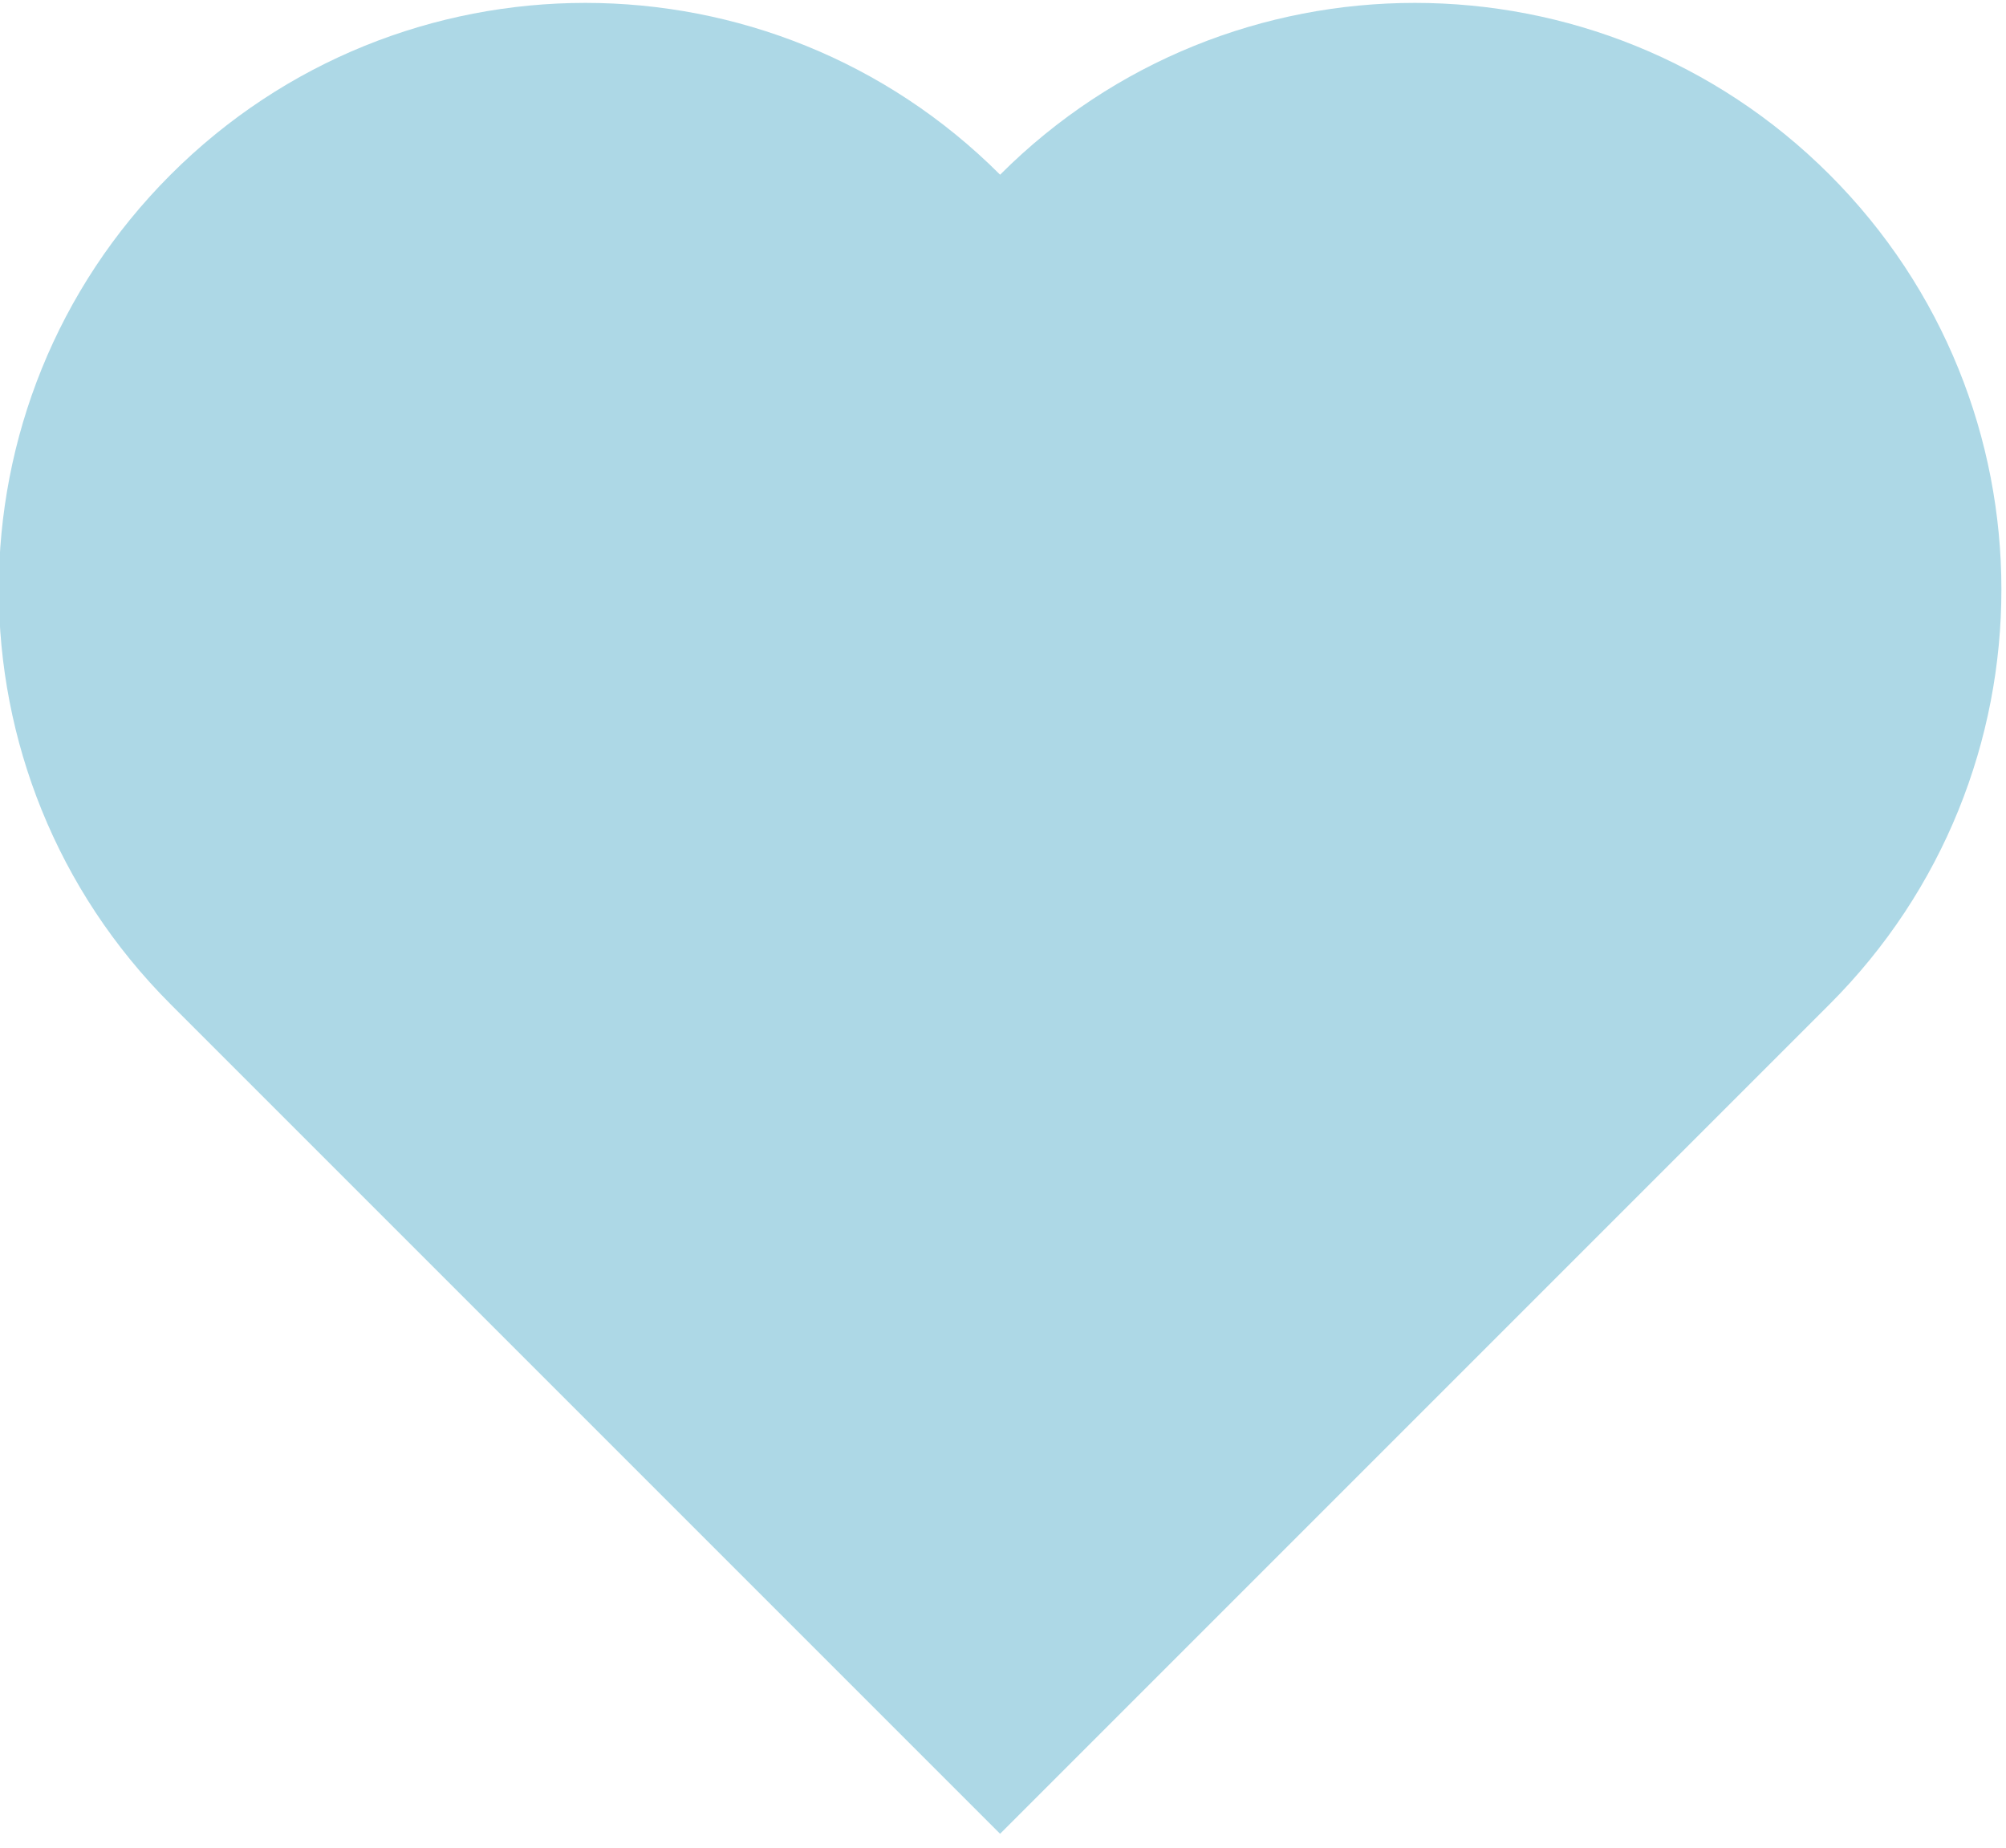
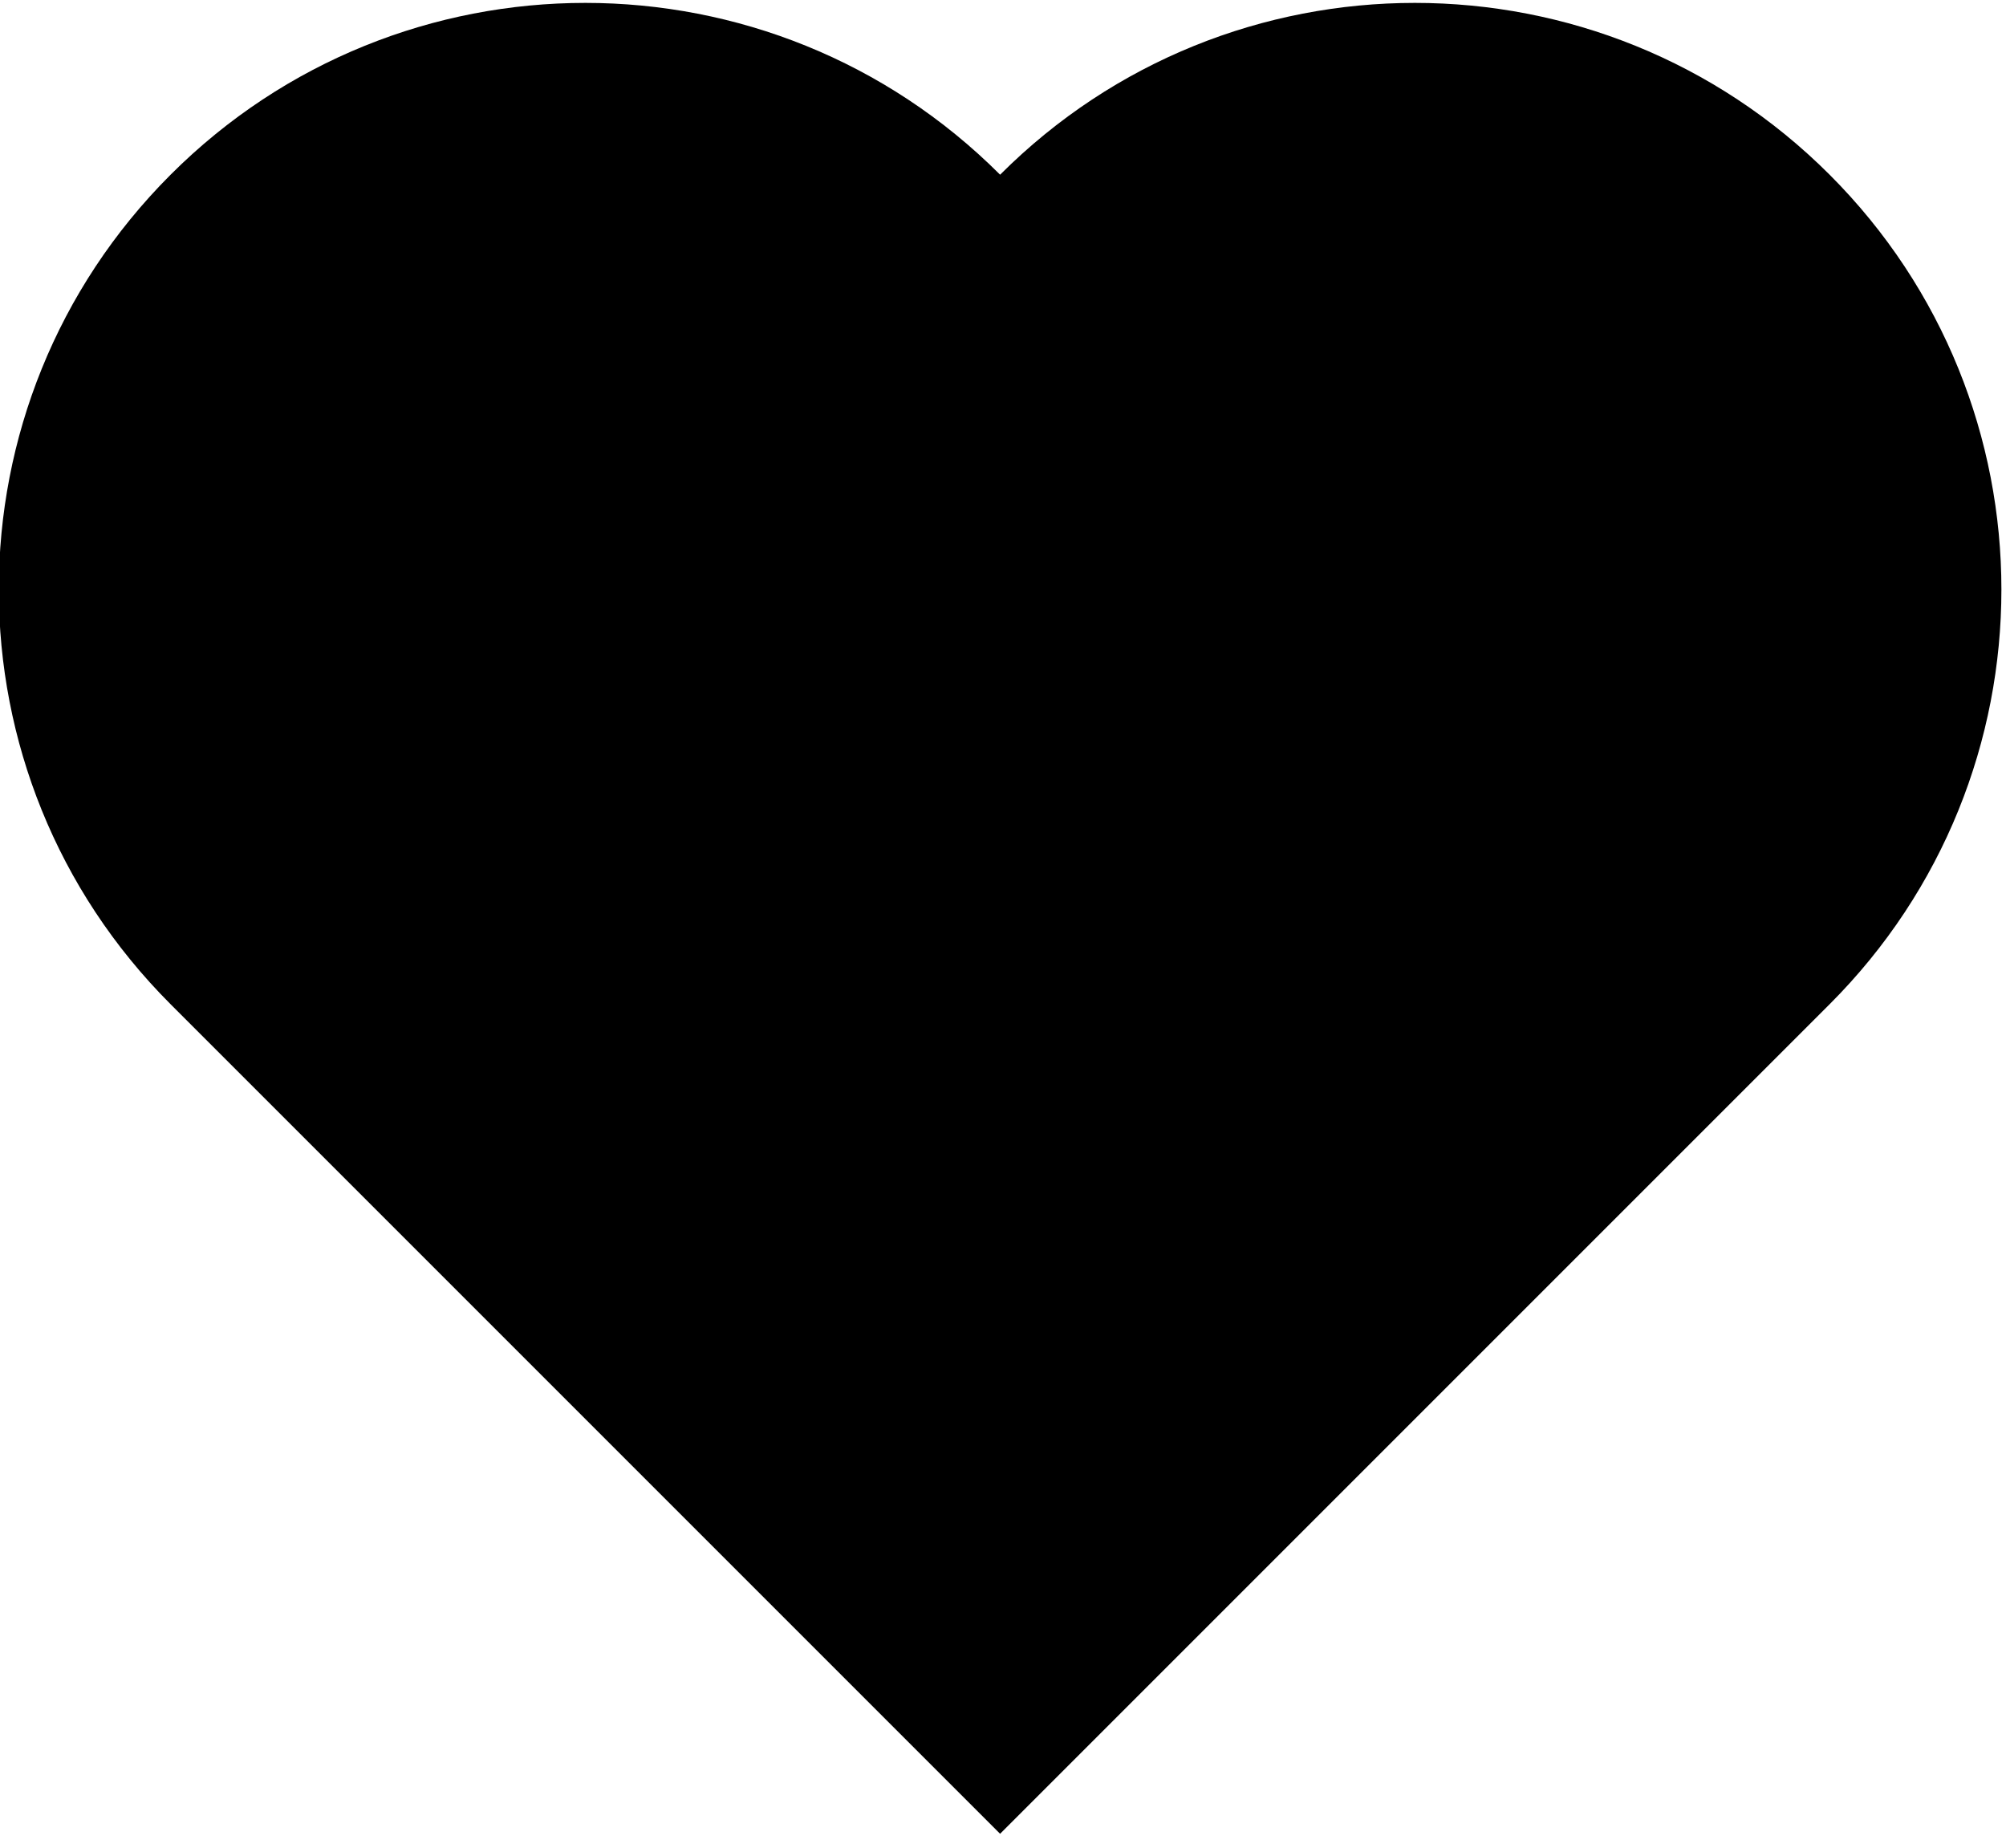
<svg xmlns="http://www.w3.org/2000/svg" xmlns:xlink="http://www.w3.org/1999/xlink" version="1.1" height="315" width="342">
  <defs>
    <style type="text/css">
    .outline { stroke:none; stroke-width:0 }
  </style>
    <g id="heart">
      <path d="M0 200 v-200 h200      a100,100 90 0,1 0,200     a100,100 90 0,1 -200,0     z" />
    </g>
  </defs>
-   <use xlink:href="#heart" class="outline" fill="lightblue" transform="rotate(225,150,121)" />
+   <use xlink:href="#heart" class="outline" fill="black" transform="rotate(225,150,121)" />
</svg>
